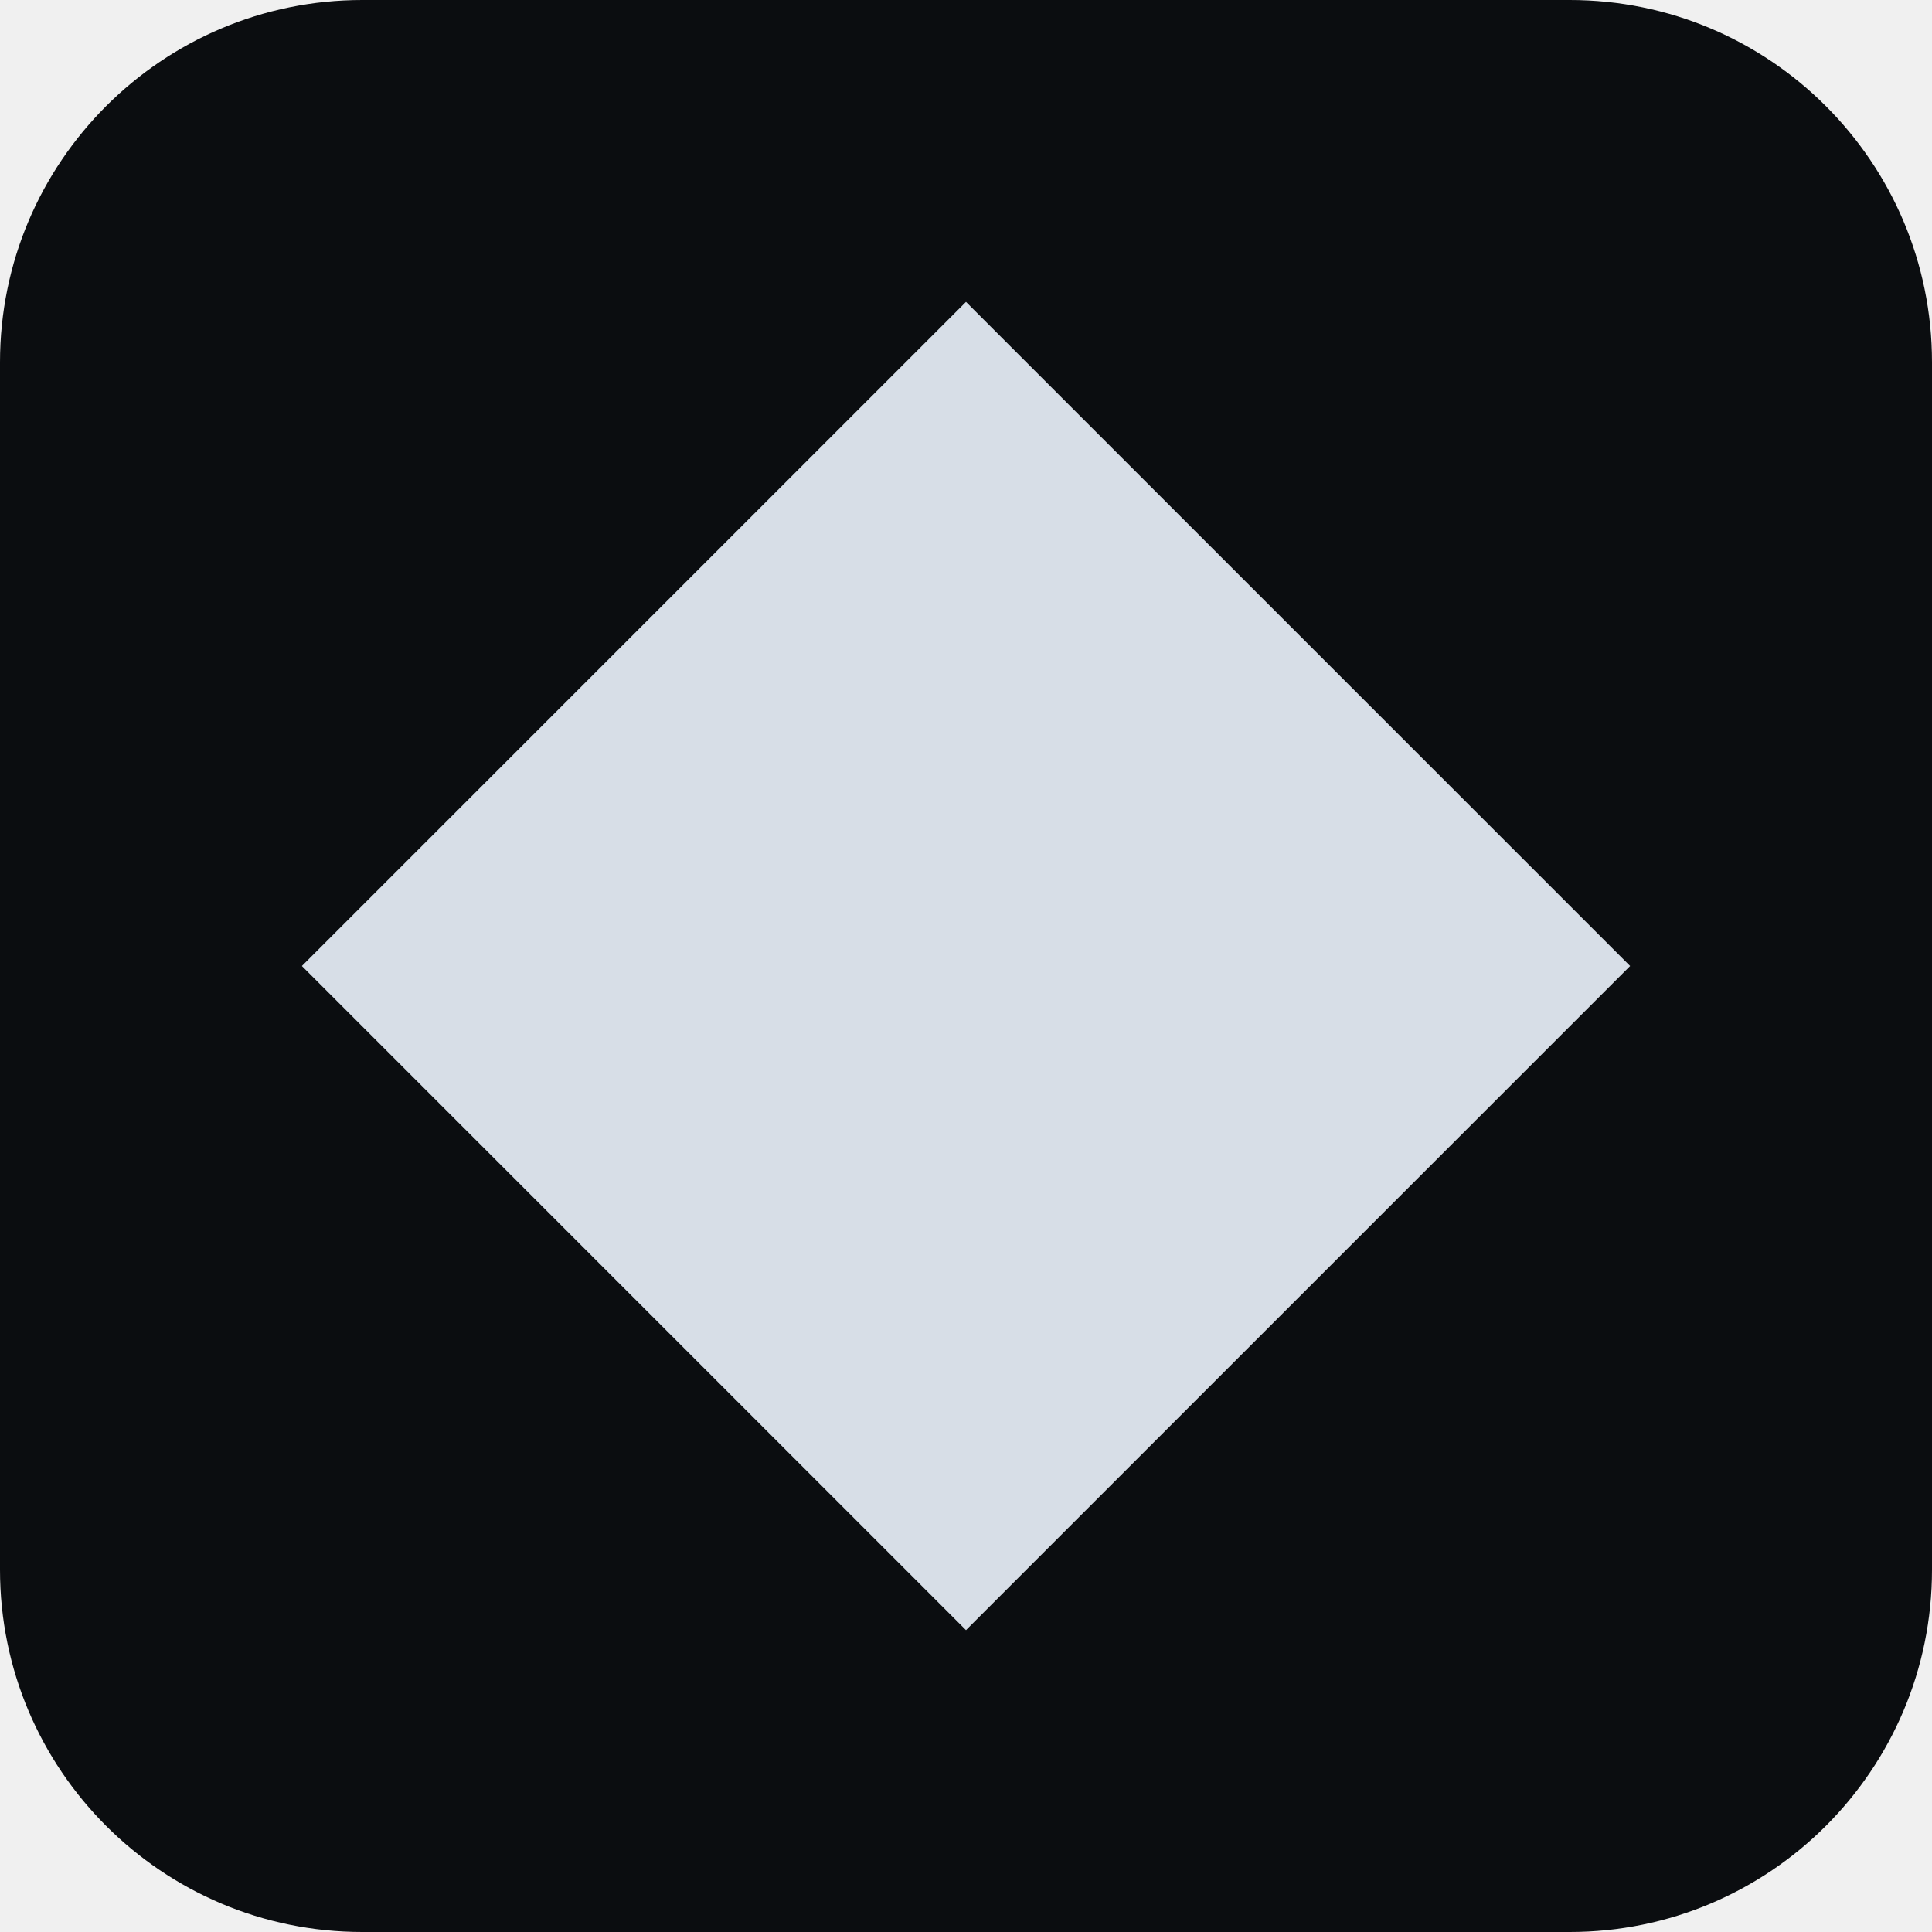
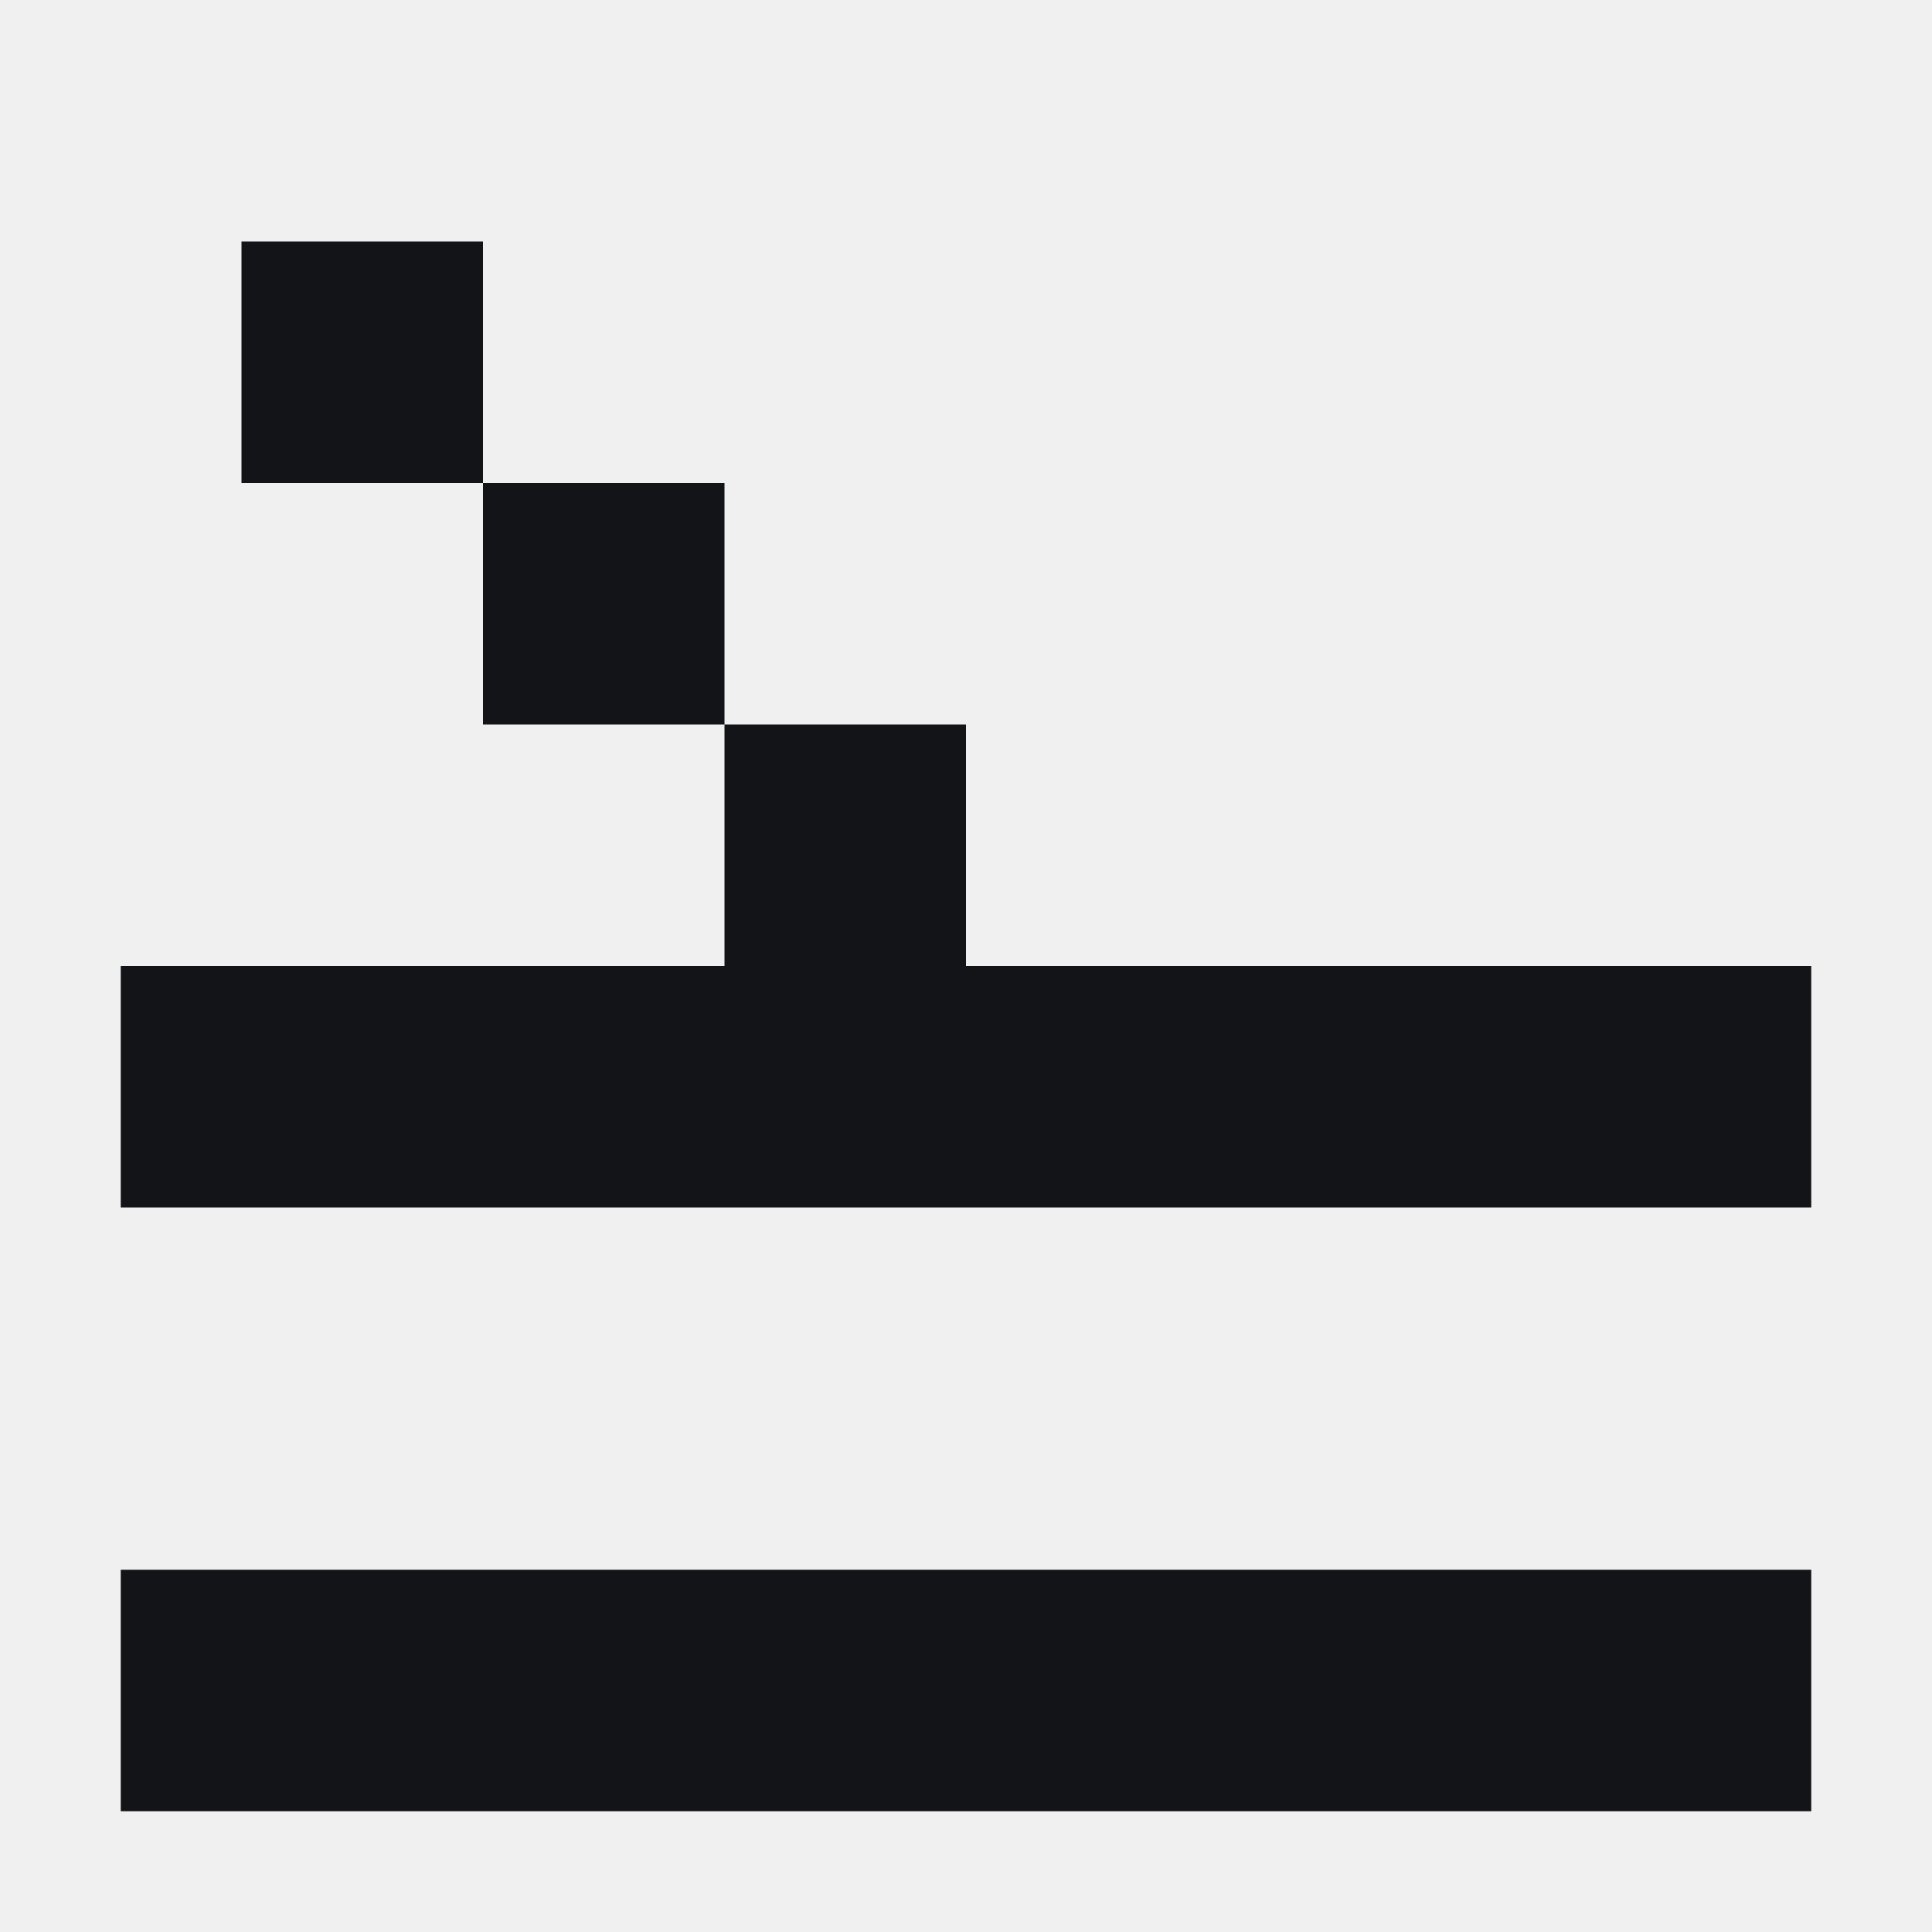
- <svg xmlns="http://www.w3.org/2000/svg" viewBox="0 0 32 32">
-   <style>rect{fill:#0b0d10}path{fill:#d7dee7}@media (prefers-color-scheme:light){rect{fill:#fff}path{fill:#0b0d10}}</style>
-   <rect width="32" height="32" rx="6" />
-   <path d="M16 5 27 16 16 27 5 16Z" />
+ <svg xmlns="http://www.w3.org/2000/svg" viewBox="0 0 16 16" width="16" height="16" fill="none">
+   <style>.i{fill:#121417}@media (prefers-color-scheme:dark){.i{fill:#ECEEF0}}</style>
+   <path class="i" d="M1 8h14v2H1zM1 13h14v2H1zM2 2h2v2H2zM4 4h2v2H4zM6 6h2v2H6z" />
</svg>
